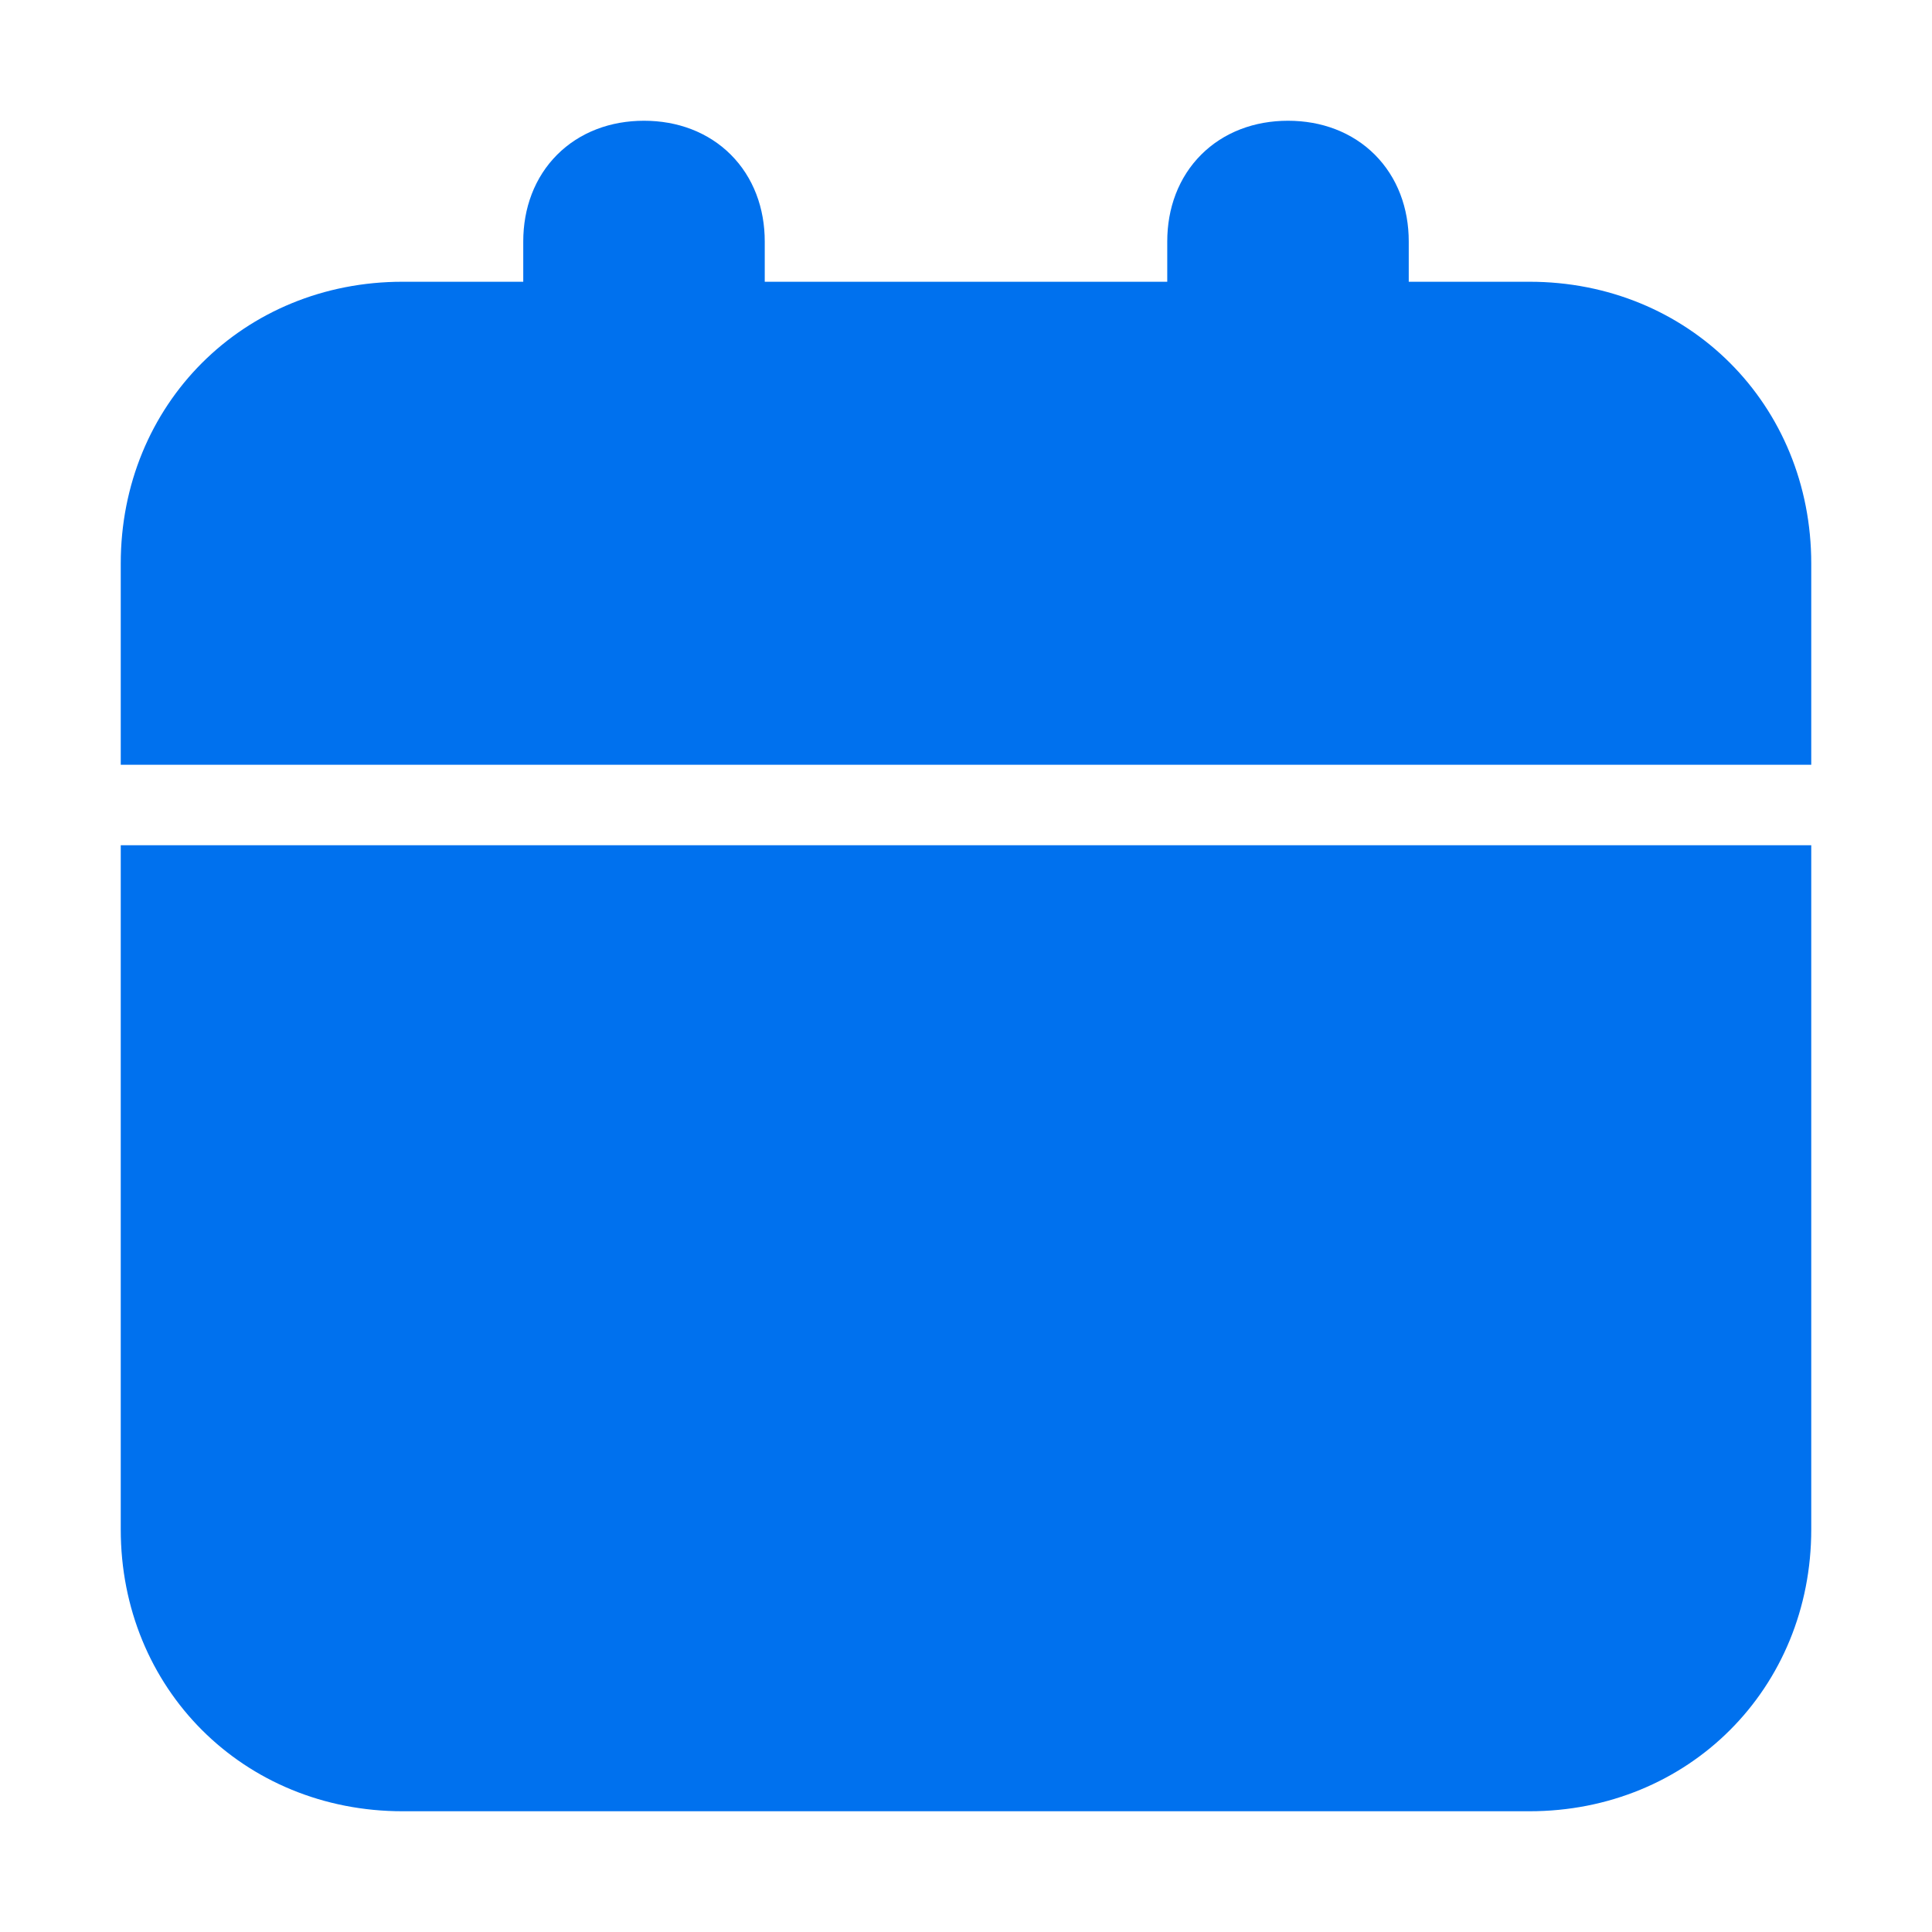
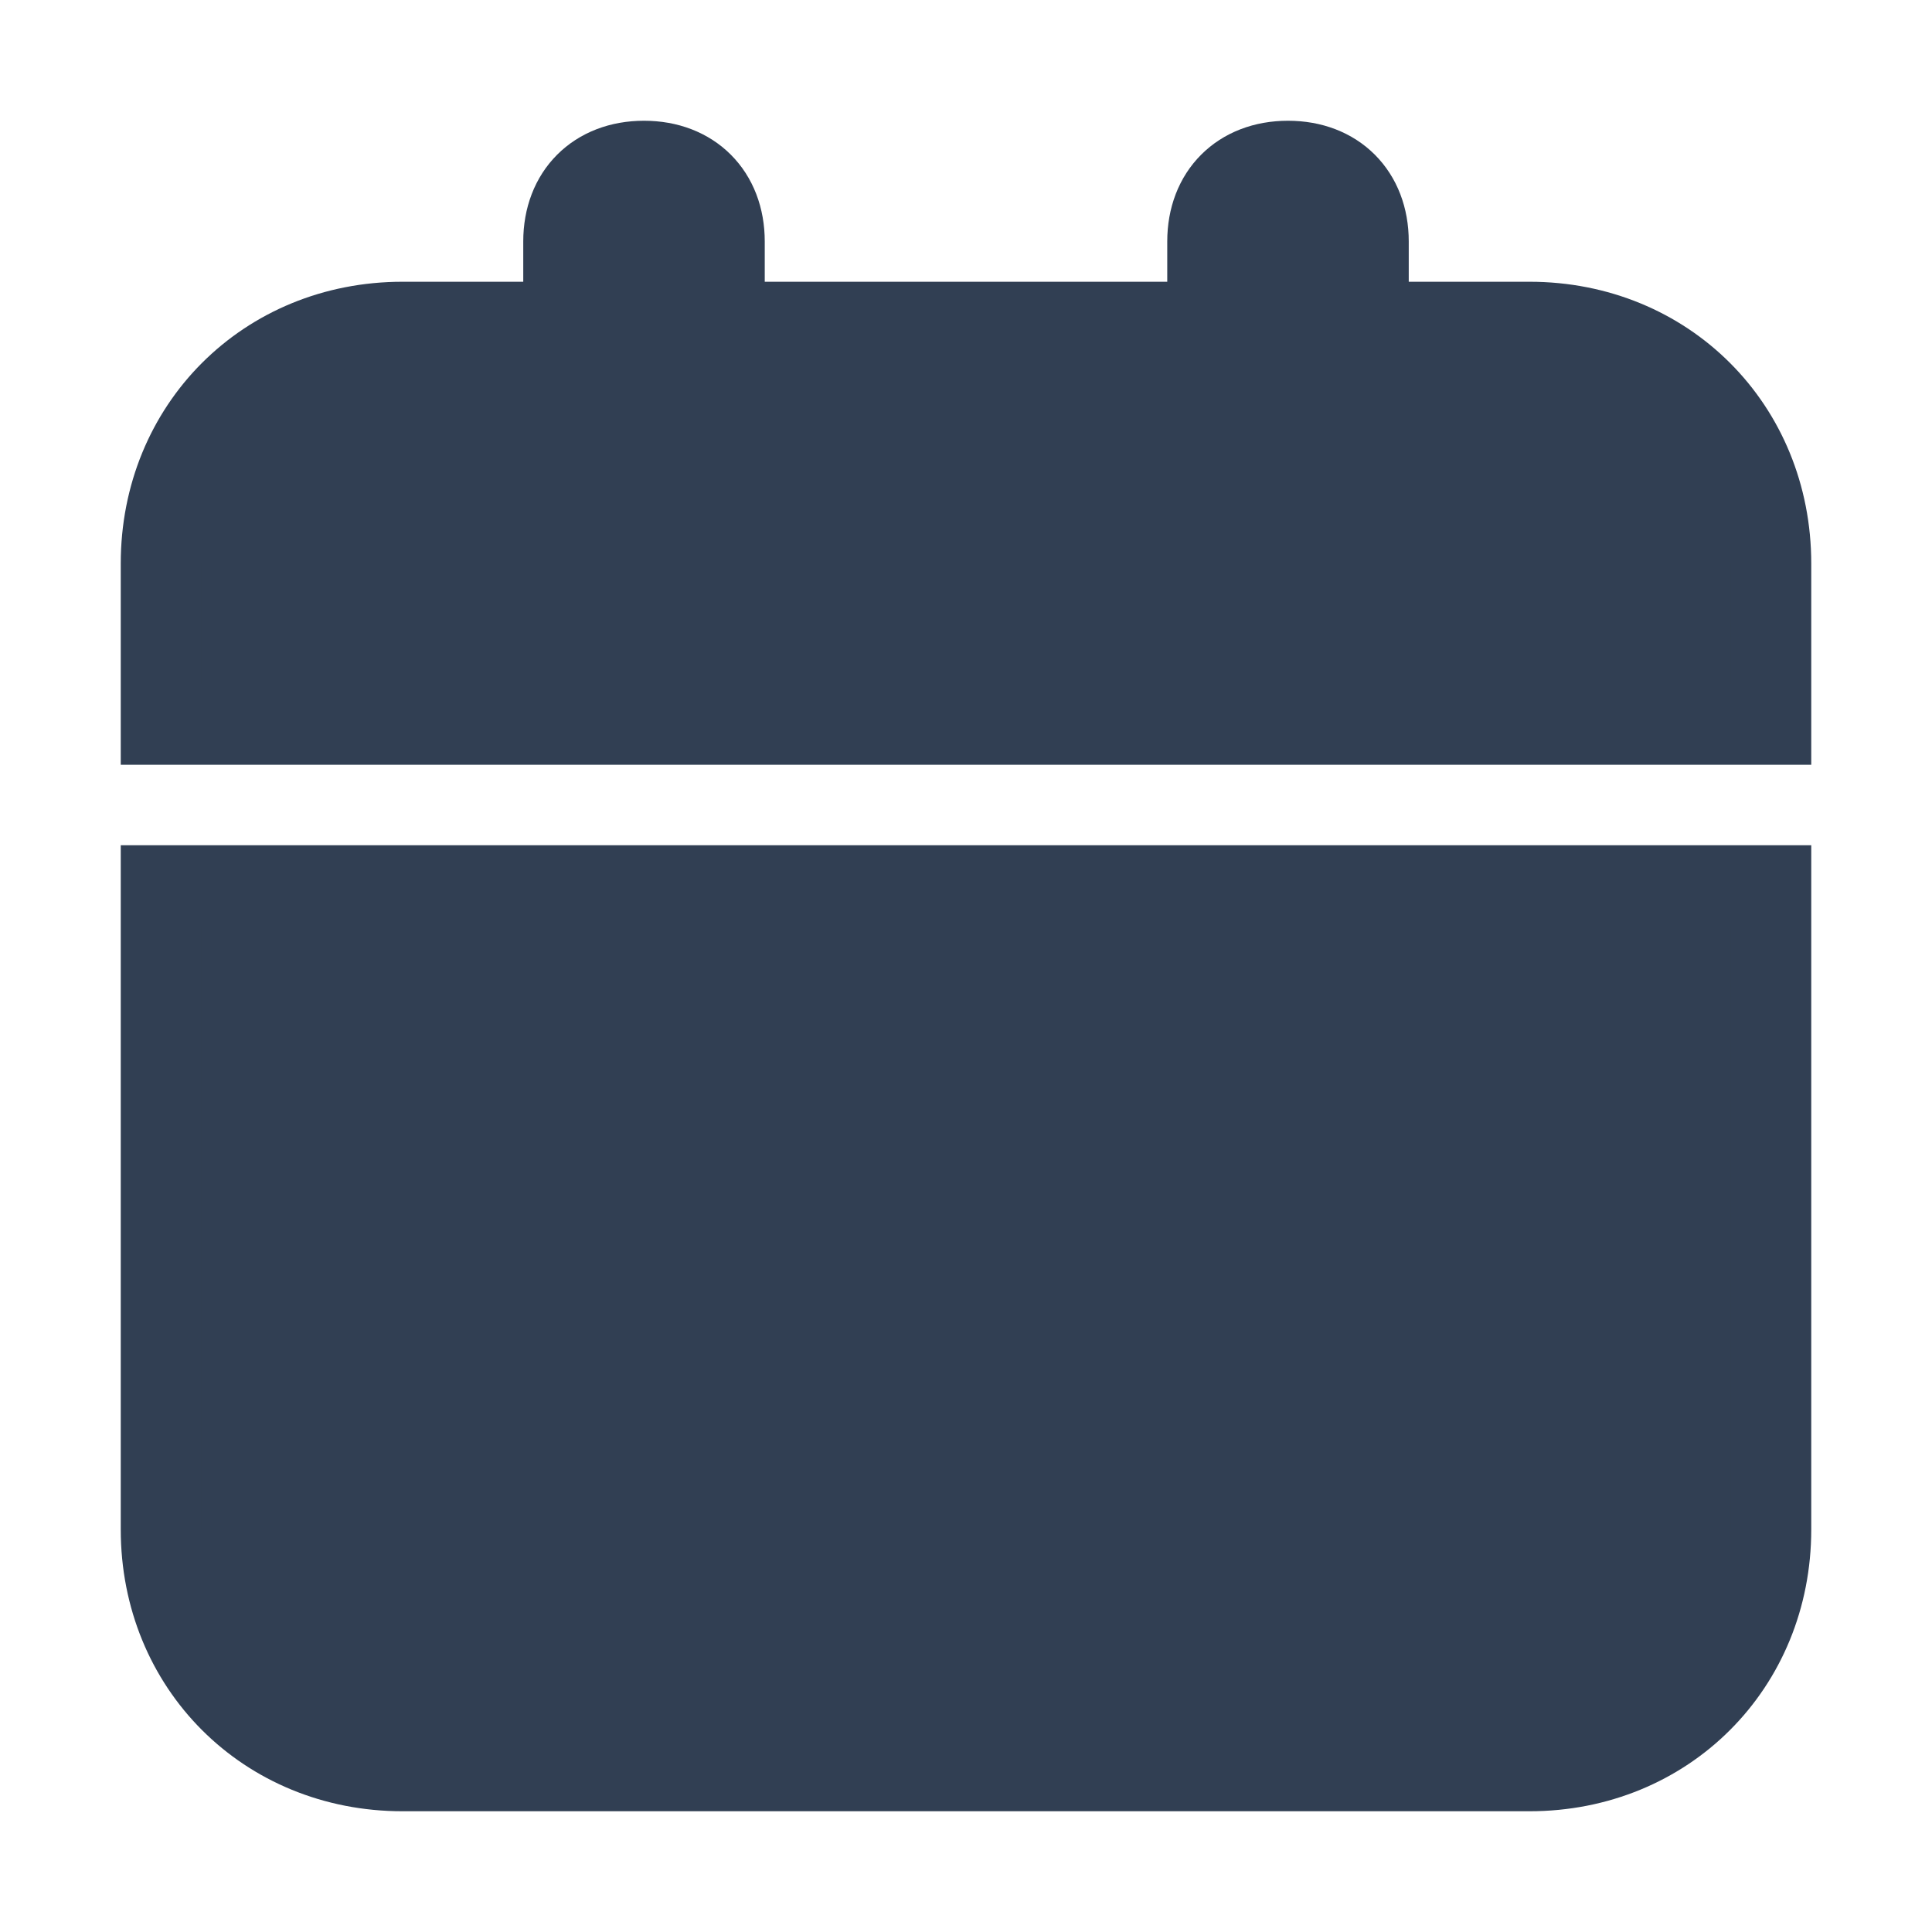
- <svg xmlns="http://www.w3.org/2000/svg" fill="#0071ee" width="800px" height="800px" viewBox="0 0 24 24" enable-background="new 0 0 24 24" stroke="#0071ee">
+ <svg xmlns="http://www.w3.org/2000/svg" fill="#313f53" width="800px" height="800px" viewBox="0 0 24 24" enable-background="new 0 0 24 24" stroke="#313f53">
  <g id="SVGRepo_bgCarrier" stroke-width="0" />
  <g id="SVGRepo_tracerCarrier" stroke-linecap="round" stroke-linejoin="round" />
  <g id="SVGRepo_iconCarrier">
    <path d="M2,19c0,1.7,1.3,3,3,3h14c1.7,0,3-1.3,3-3v-8H2V19z M19,4h-2V3c0-0.6-0.4-1-1-1s-1,0.4-1,1v1H9V3c0-0.6-0.4-1-1-1S7,2.4,7,3v1H5C3.3,4,2,5.3,2,7v2h20V7C22,5.3,20.7,4,19,4z" />
  </g>
</svg>
